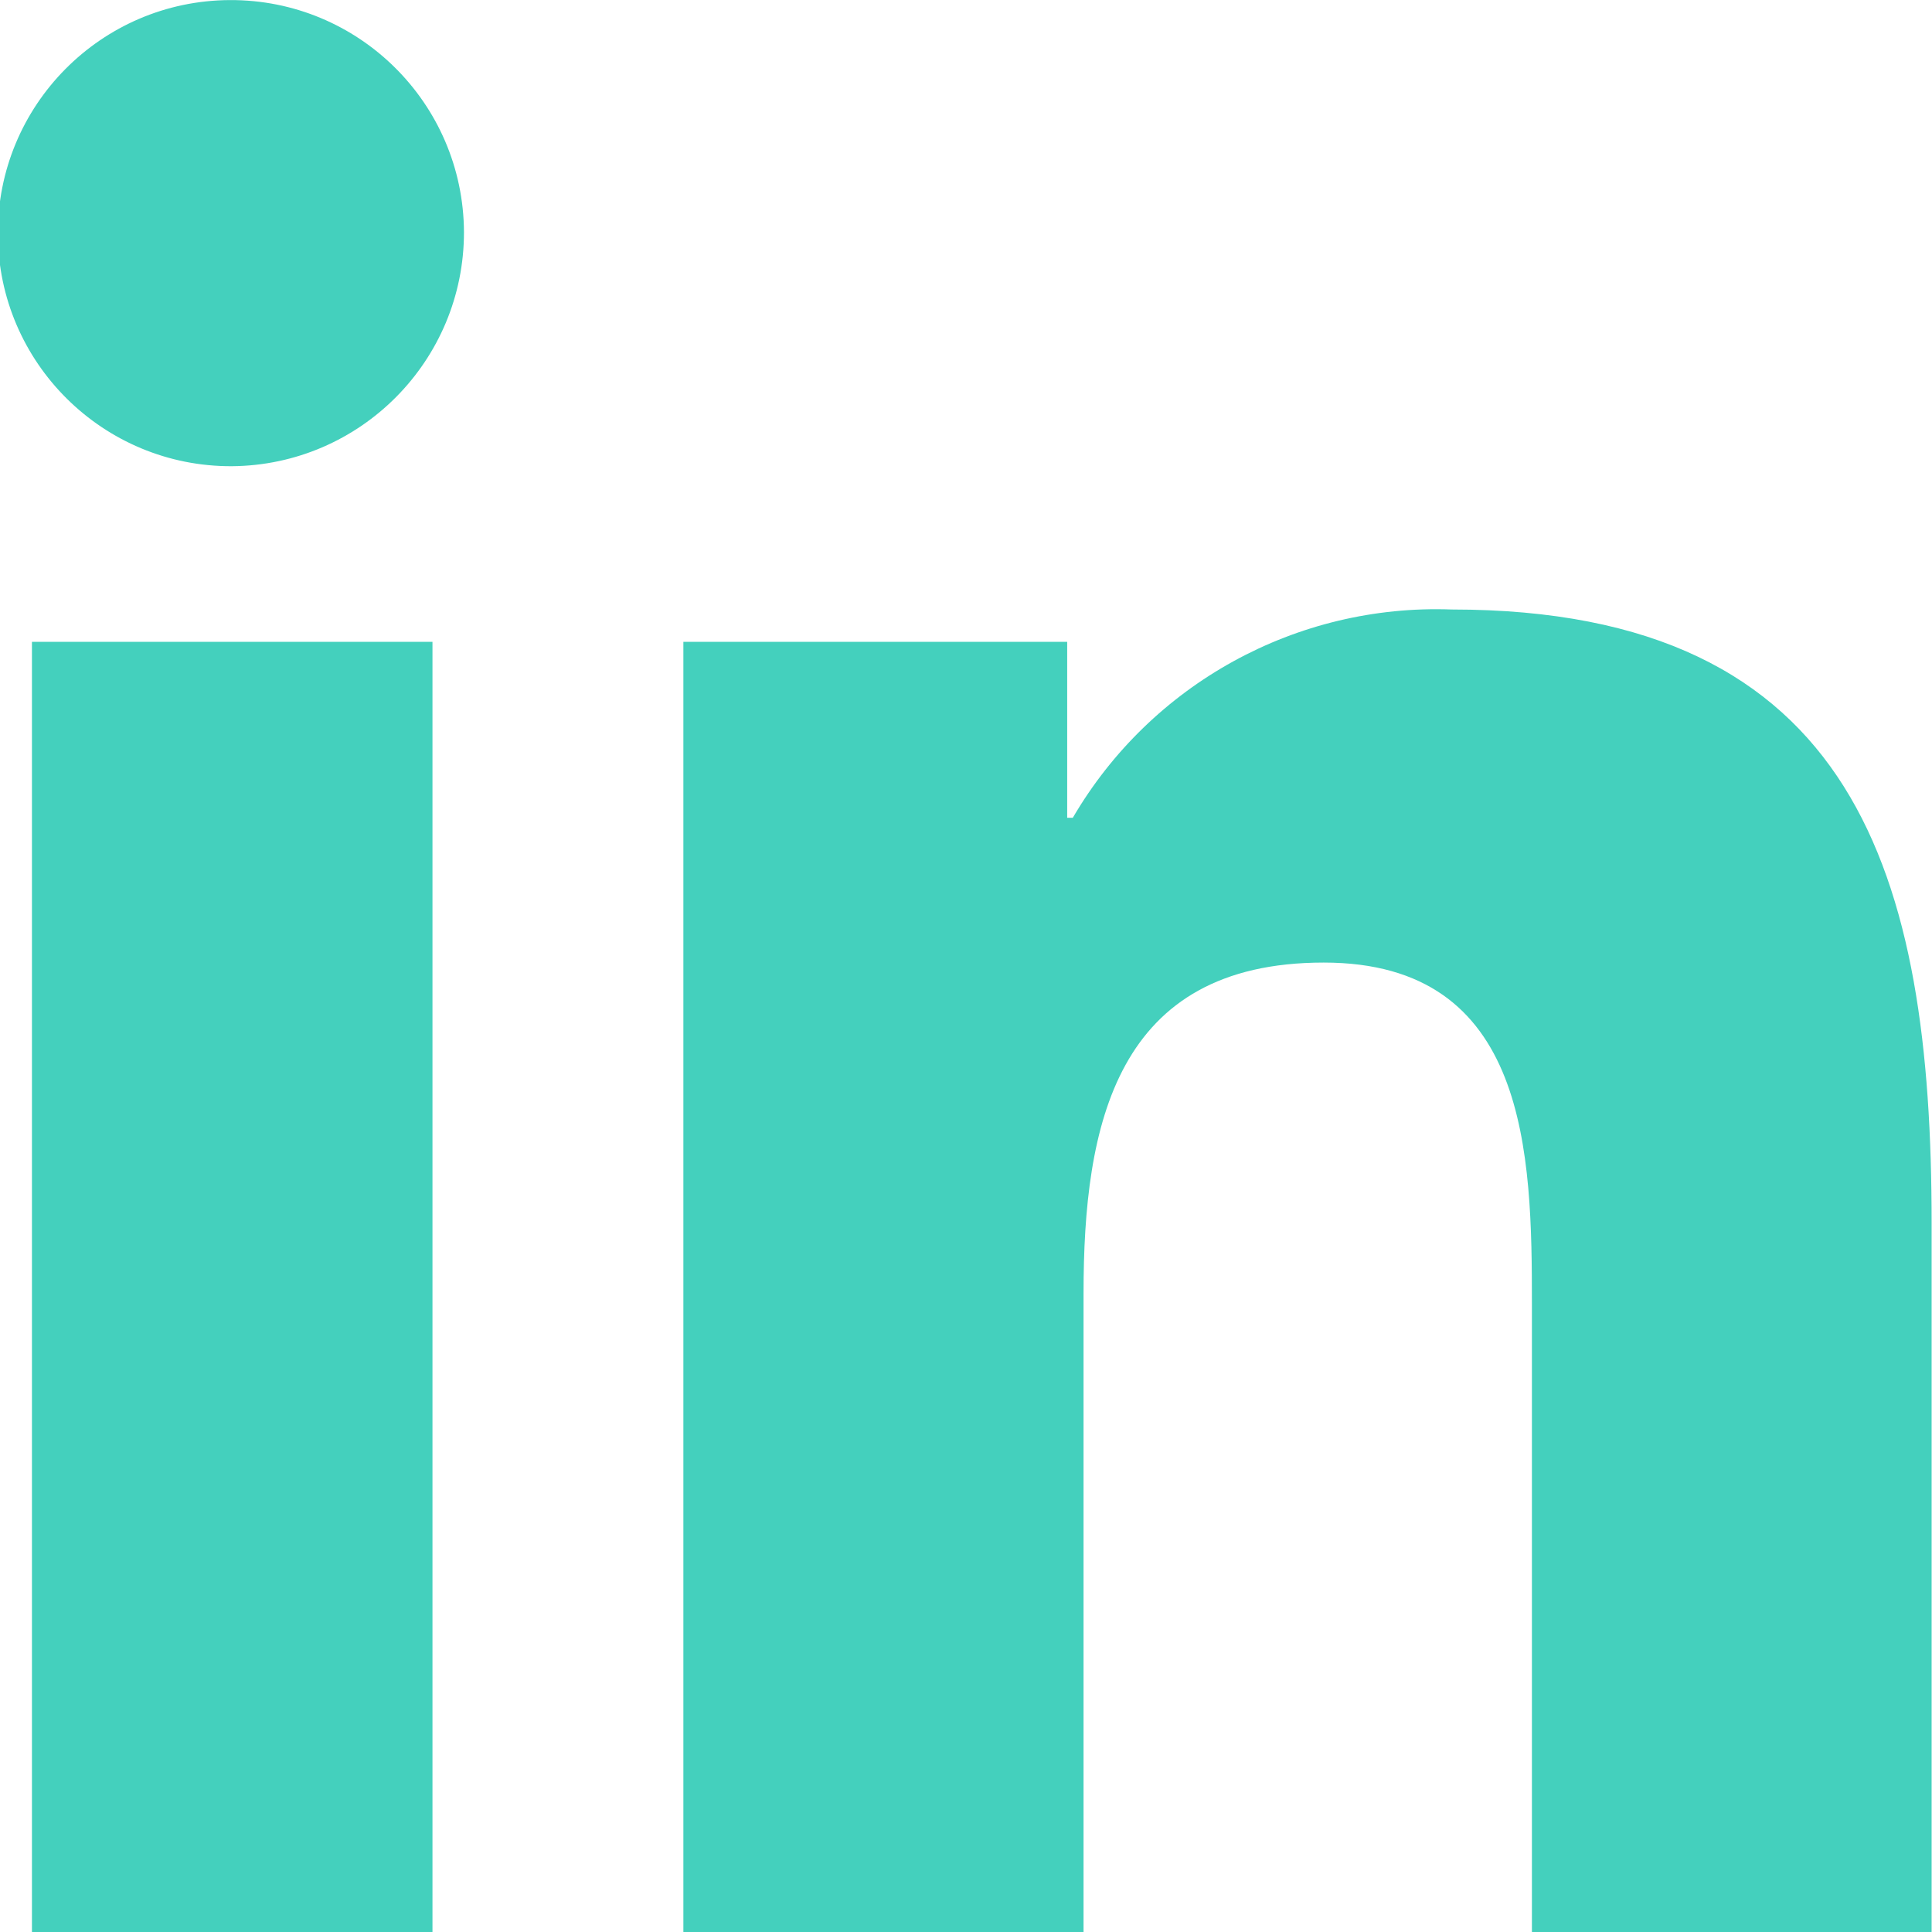
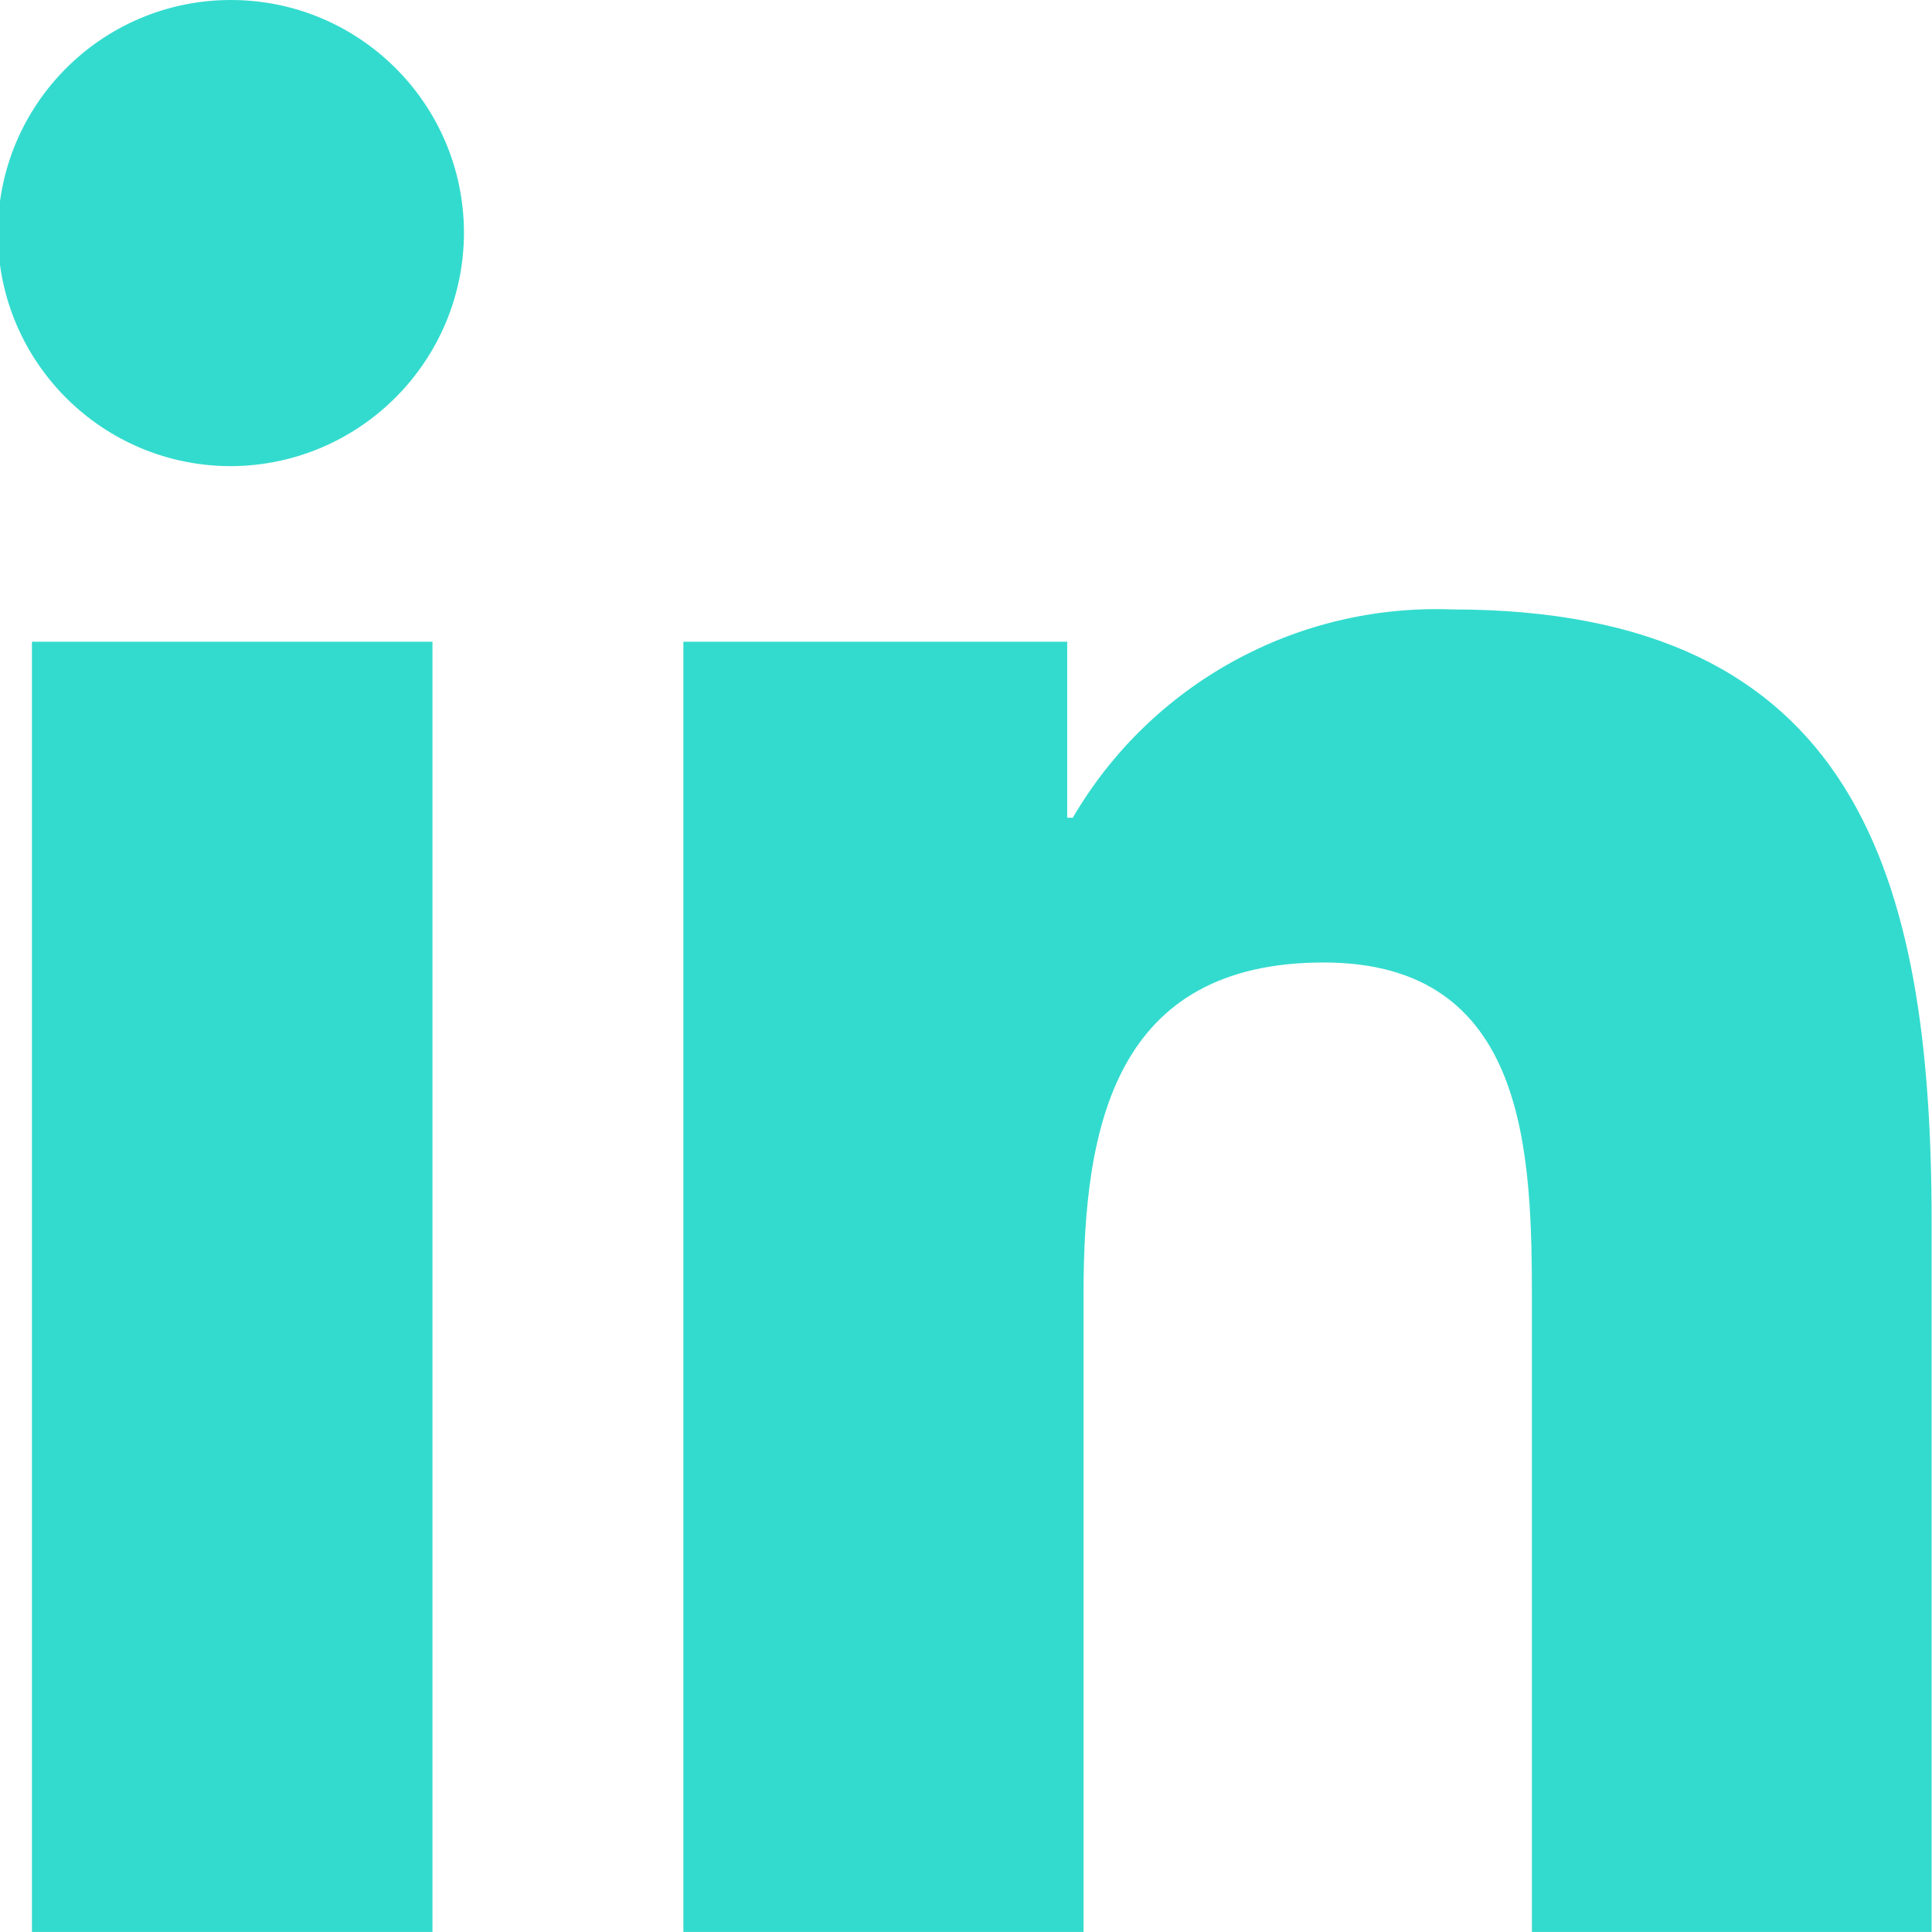
<svg xmlns="http://www.w3.org/2000/svg" width="25.888" height="25.888" viewBox="0 0 25.888 25.888">
-   <path id="Icon_awesome-linkedin-in" data-name="Icon awesome-linkedin-in" d="M5.795,25.888H.428V8.6H5.795ZM3.108,6.247A3.123,3.123,0,1,1,6.217,3.109,3.135,3.135,0,0,1,3.108,6.247ZM25.882,25.888H20.527V17.475c0-2.005-.04-4.577-2.79-4.577-2.79,0-3.218,2.179-3.218,4.432v8.558H9.157V8.6H14.3v2.358h.075a5.64,5.64,0,0,1,5.078-2.791c5.432,0,6.43,3.577,6.43,8.223v9.494Z" transform="translate(0 0)" fill="#44d0bd" />
+   <path id="Icon_awesome-linkedin-in" data-name="Icon awesome-linkedin-in" d="M5.795,25.888H.428V8.6H5.795ZM3.108,6.247A3.123,3.123,0,1,1,6.217,3.109,3.135,3.135,0,0,1,3.108,6.247ZM25.882,25.888H20.527V17.475c0-2.005-.04-4.577-2.79-4.577-2.79,0-3.218,2.179-3.218,4.432v8.558H9.157V8.6H14.3v2.358h.075a5.64,5.64,0,0,1,5.078-2.791c5.432,0,6.43,3.577,6.43,8.223v9.494Z" transform="translate(0 -0.001)" fill="#33dbce" />
</svg>
